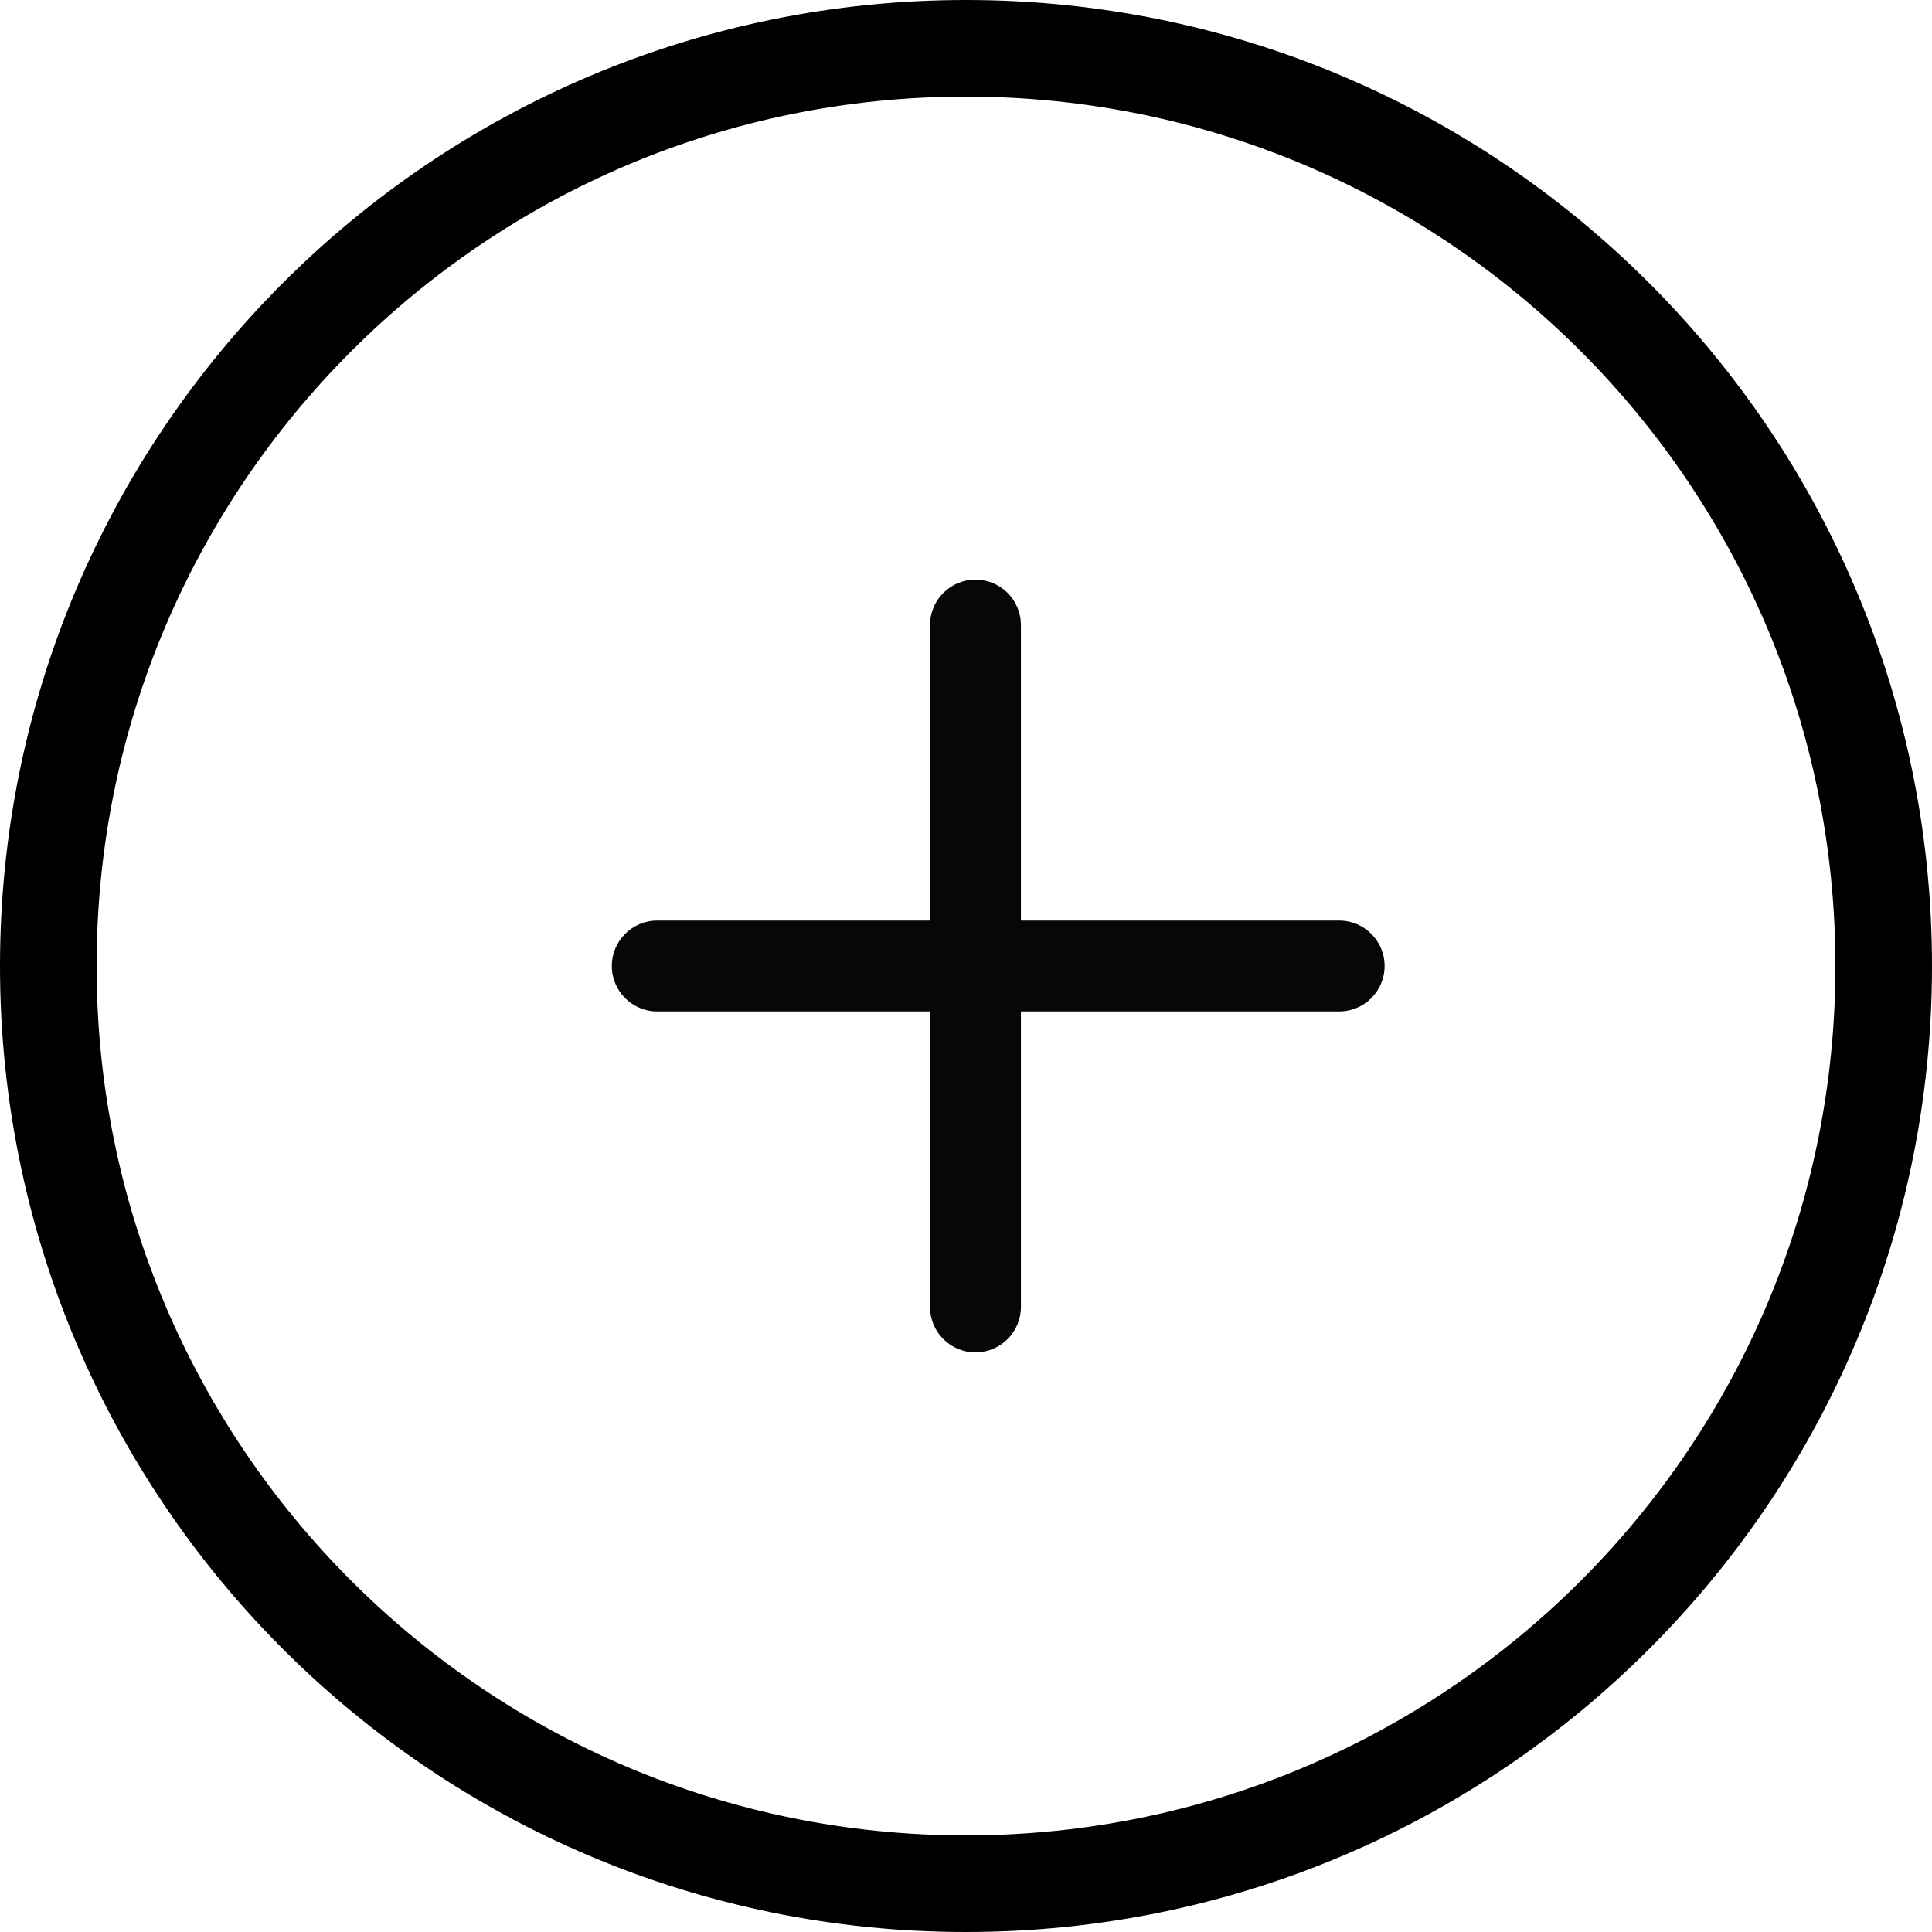
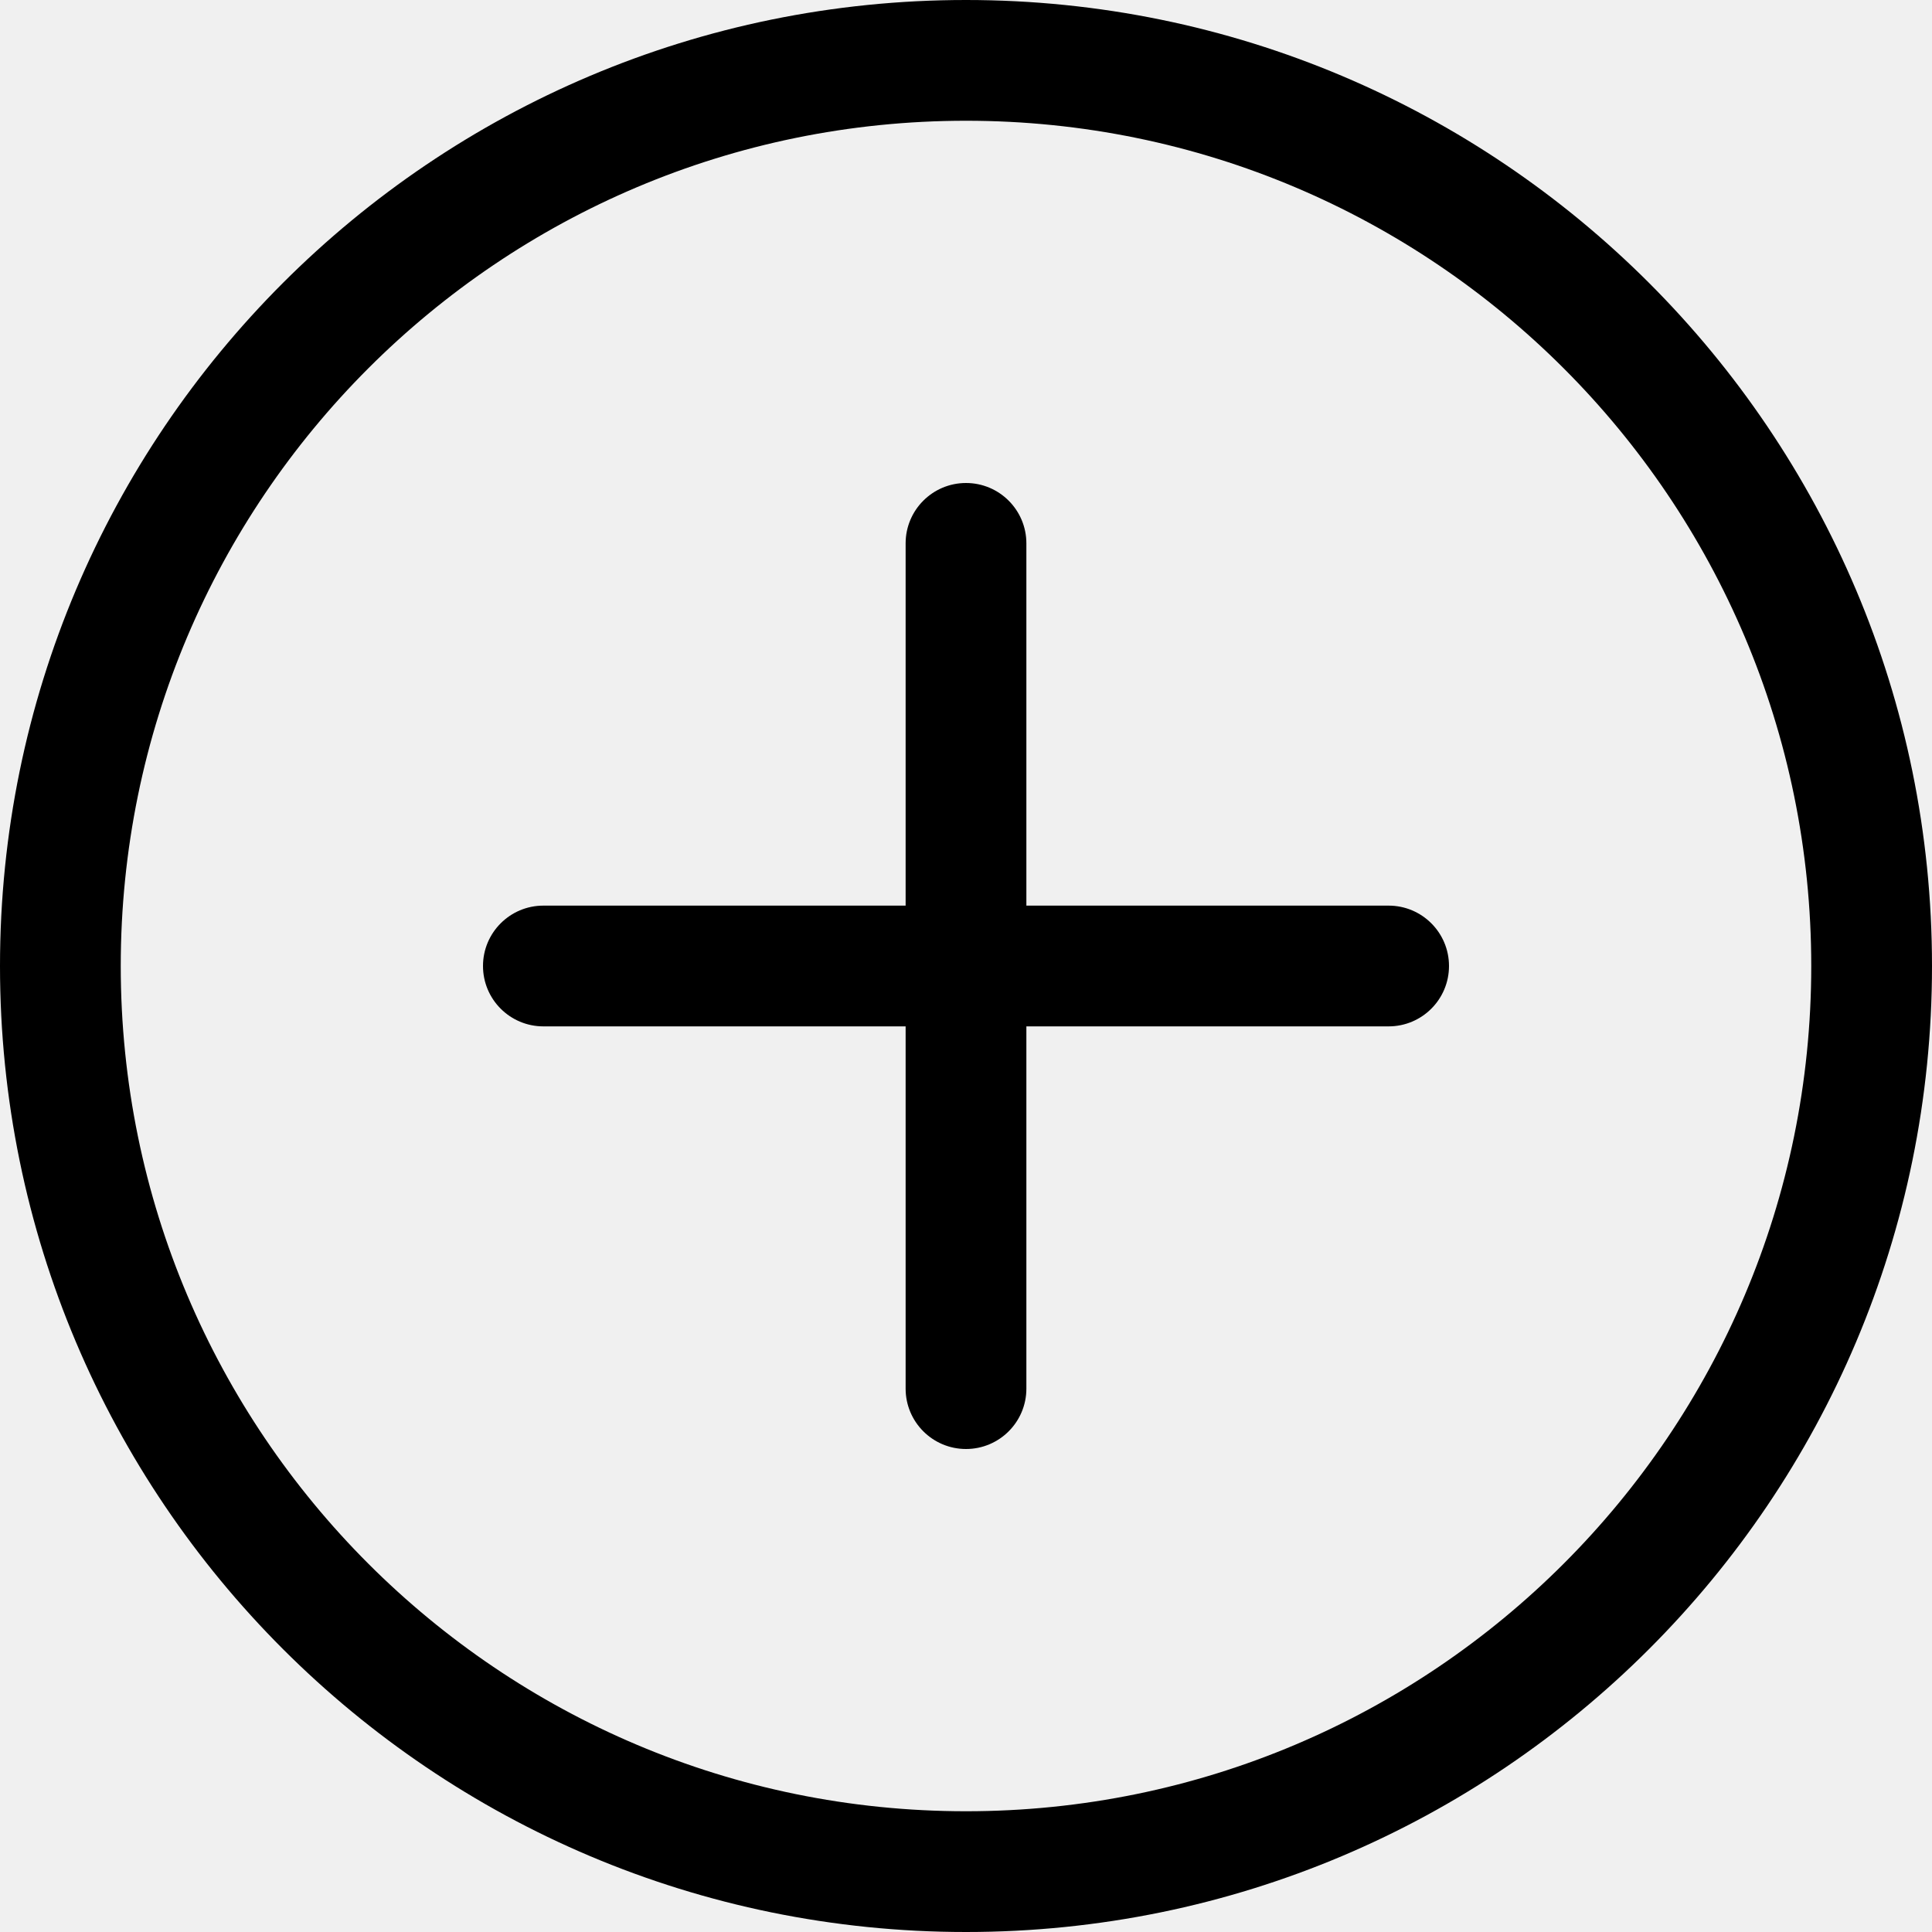
- <svg xmlns="http://www.w3.org/2000/svg" width="40" height="40" viewBox="0 0 40 40" fill="none">
-   <rect width="40" height="40" fill="white" />
-   <path d="M20 13.335V26.971" stroke="#200E32" stroke-width="2" stroke-linecap="round" stroke-linejoin="round" />
-   <path d="M27.593 20H20.462H13.332" stroke="#200E32" stroke-width="2" stroke-linecap="round" stroke-linejoin="round" />
-   <circle cx="20" cy="20" r="19" fill="white" stroke="black" stroke-width="2" />
-   <rect x="12.667" y="19.059" width="16" height="1.882" rx="0.941" fill="#070707" />
-   <rect x="19.255" y="28" width="16" height="1.882" rx="0.941" transform="rotate(-90 19.2549 28)" fill="#070707" />
+ <svg xmlns="http://www.w3.org/2000/svg" width="16" height="16" fill="currentColor" class="bi bi-plus-circle" viewBox="0 0 16 16">
+   <path d="M8 15A7 7 0 1 1 8 1a7 7 0 0 1 0 14m0 1A8 8 0 1 0 8 0a8 8 0 0 0 0 16" />
+   <path d="M8 4a.5.5 0 0 1 .5.5v3h3a.5.5 0 0 1 0 1h-3v3a.5.5 0 0 1-1 0v-3h-3a.5.5 0 0 1 0-1h3v-3A.5.5 0 0 1 8 4" />
</svg>
